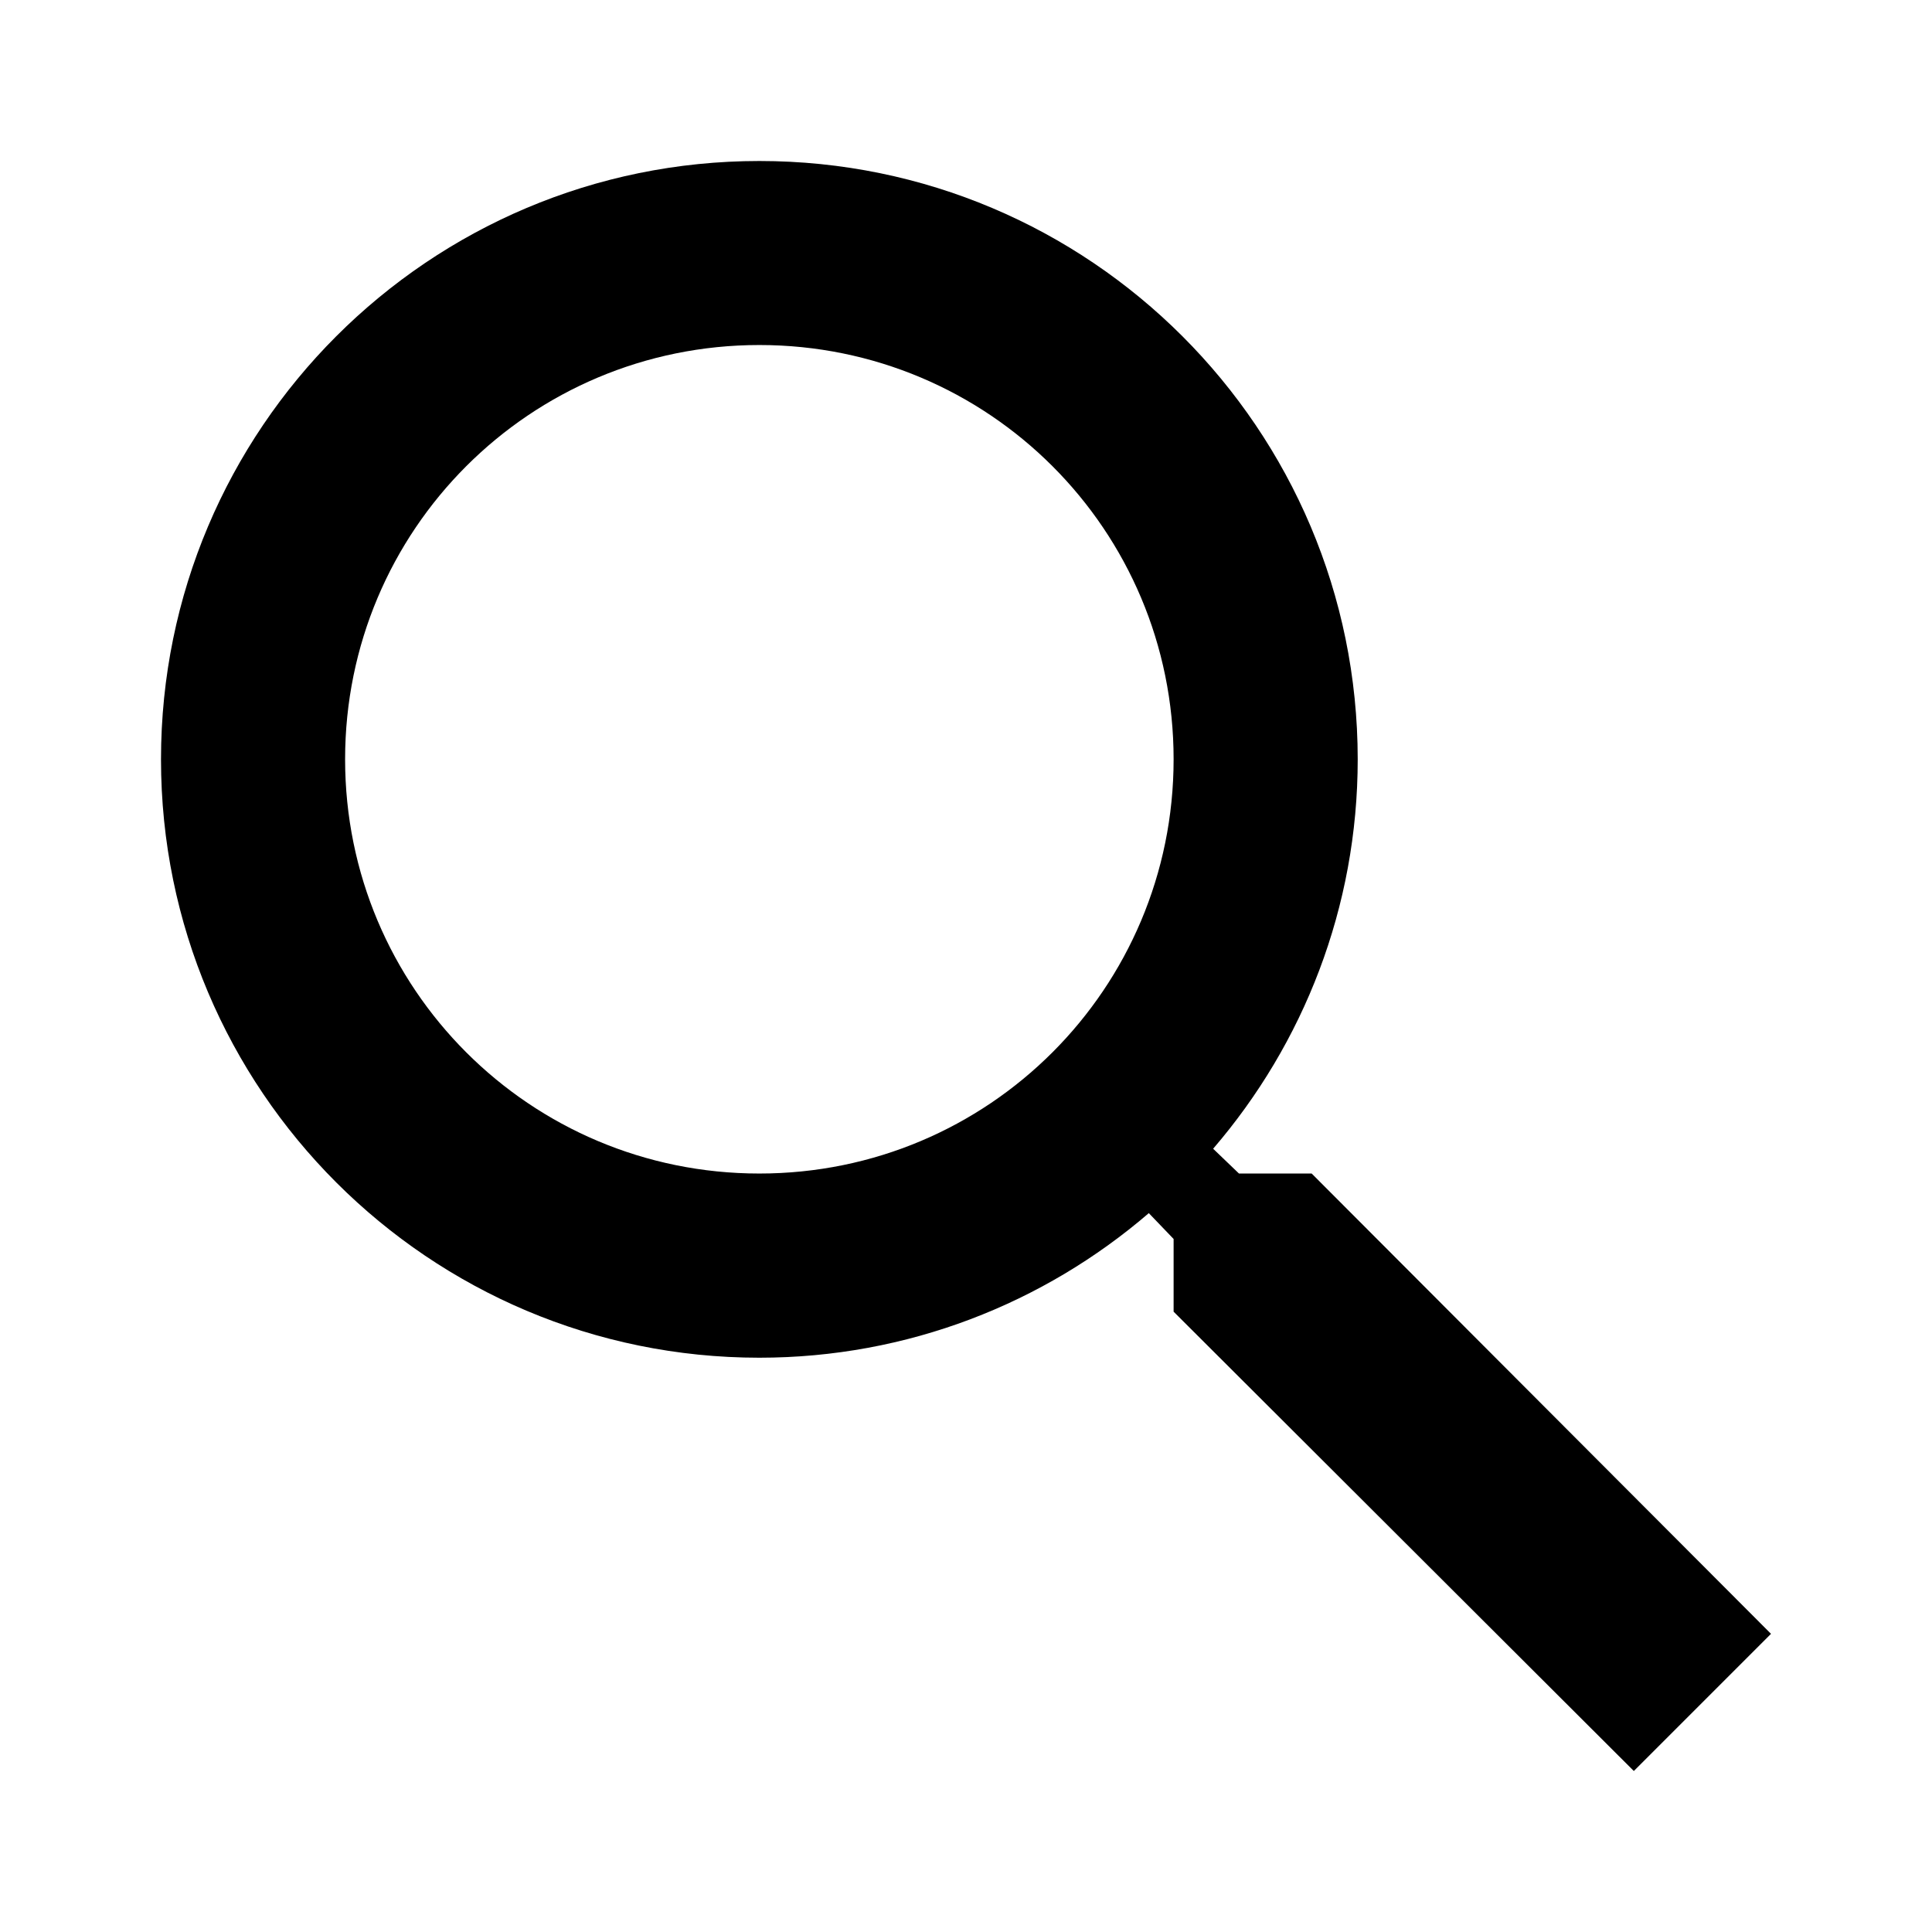
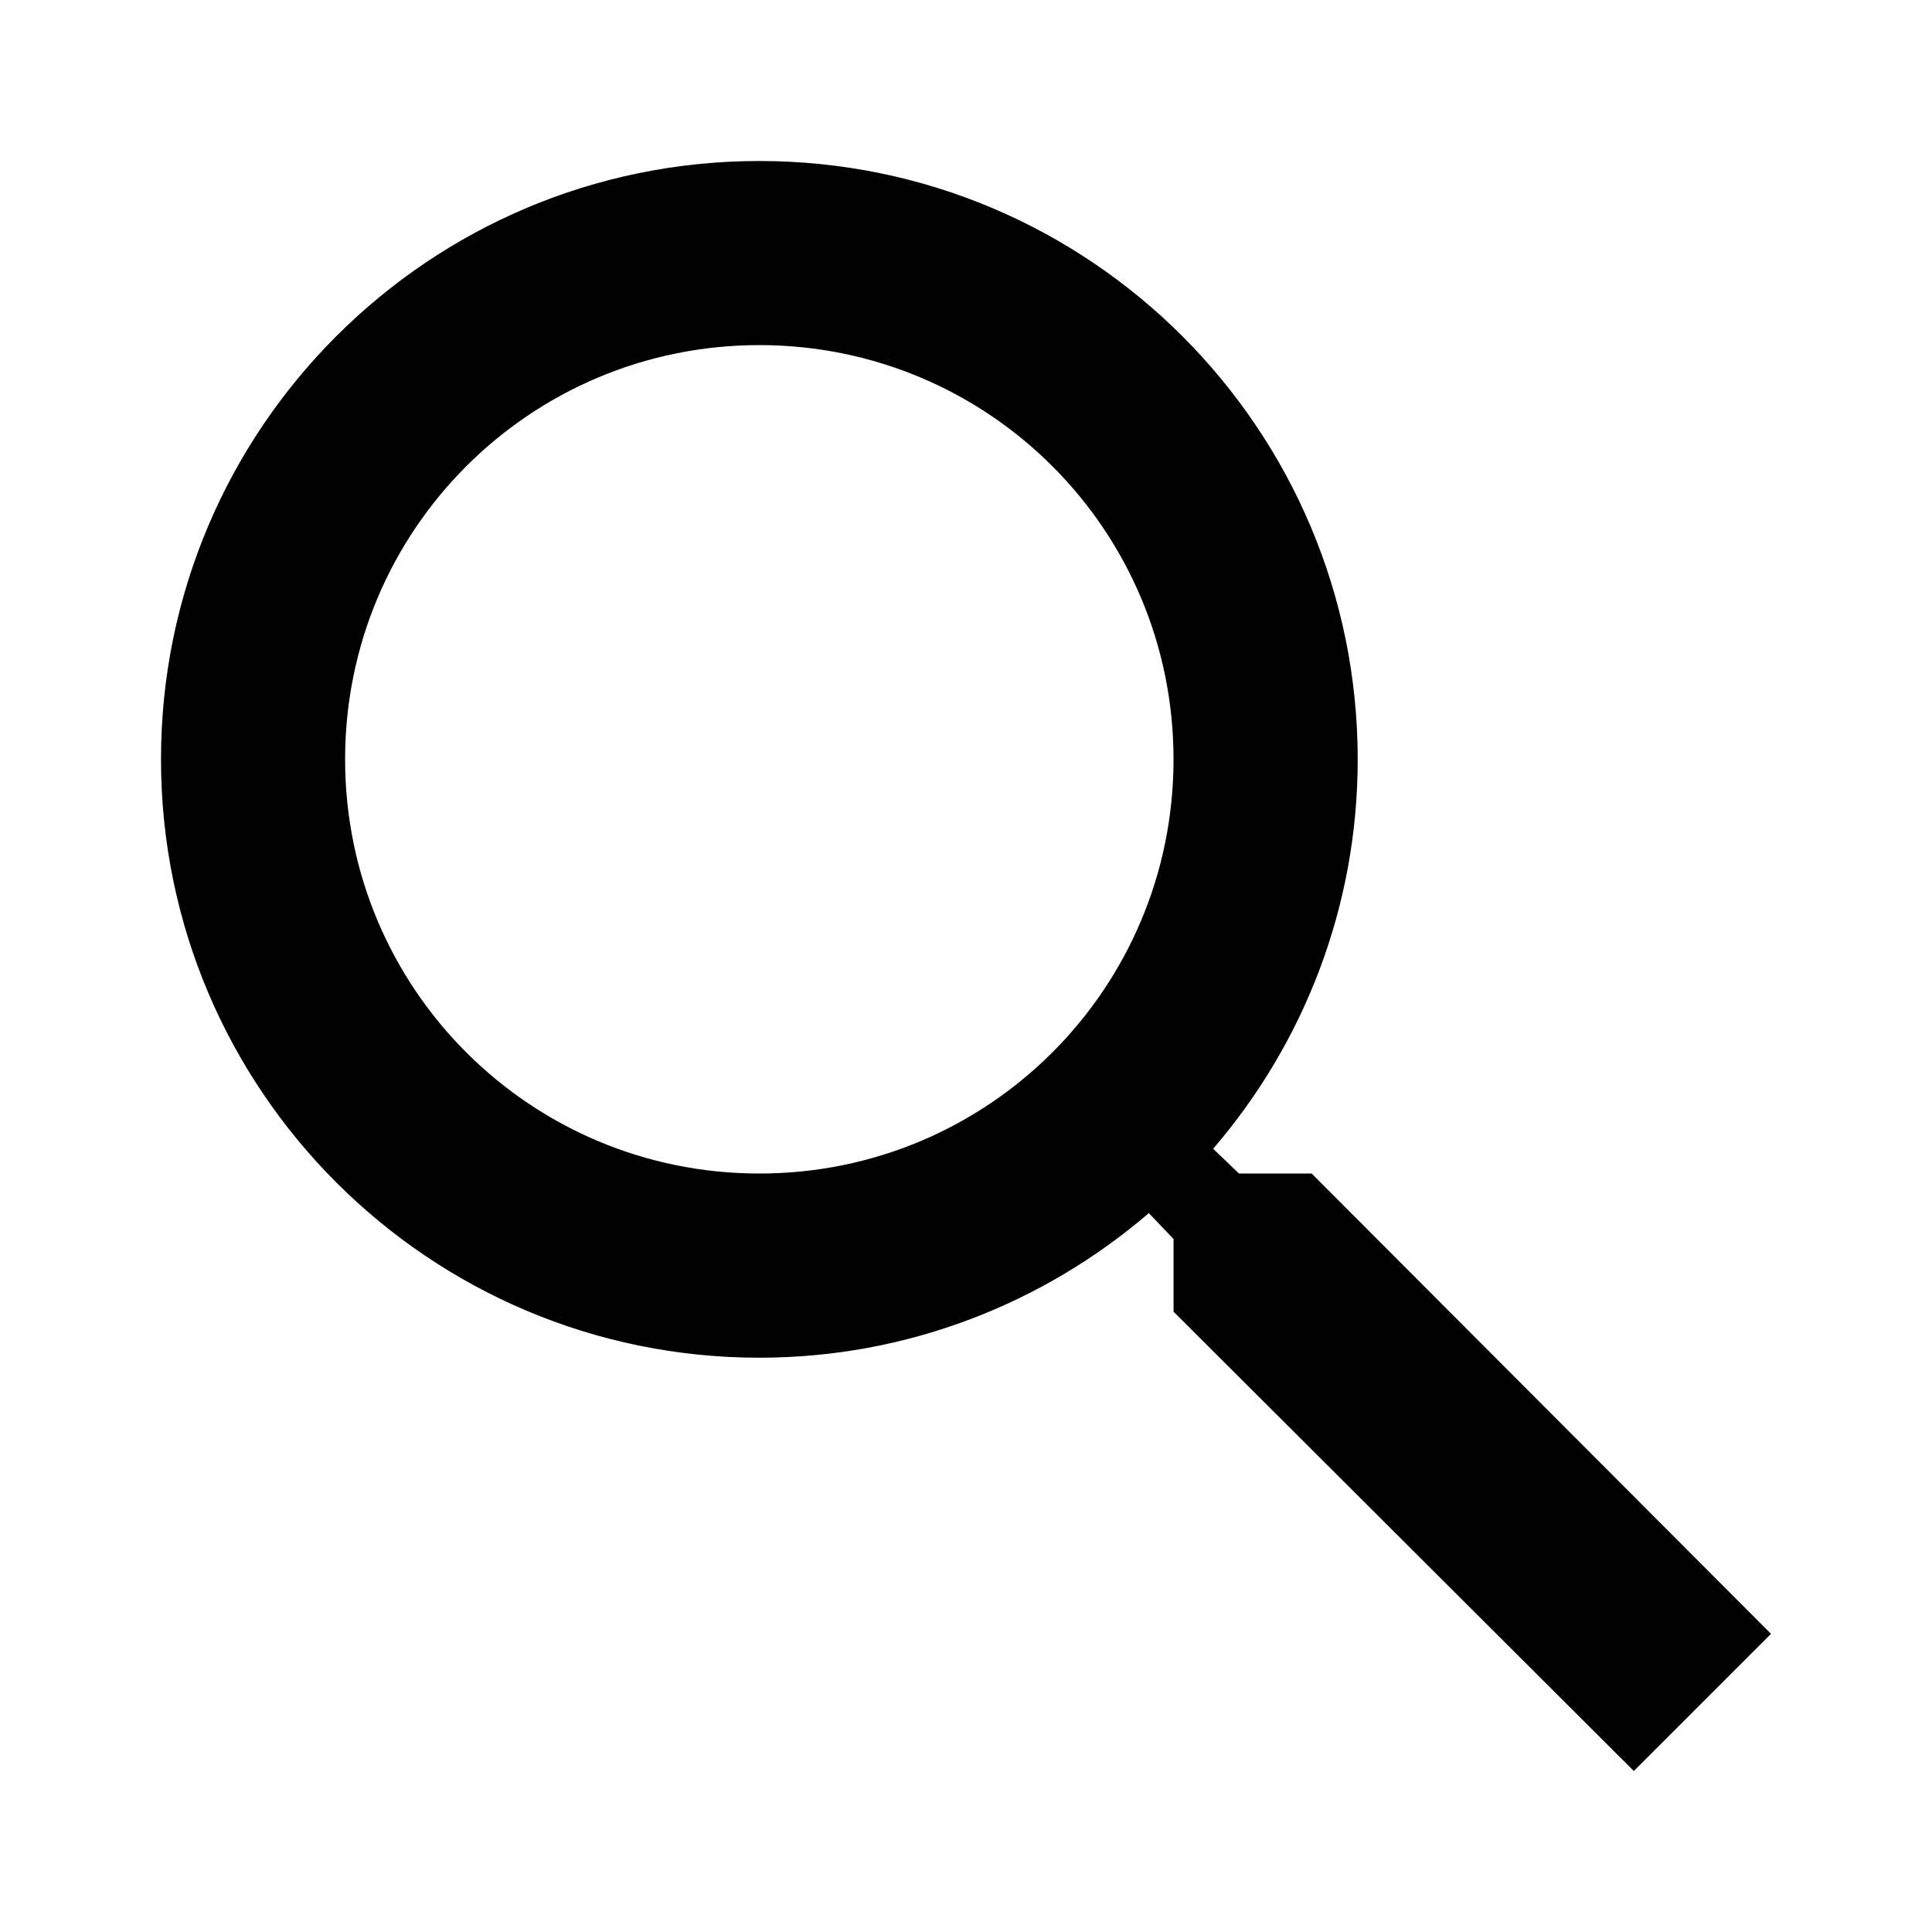
- <svg xmlns="http://www.w3.org/2000/svg" version="1.1" id="icon_search" x="0px" y="0px" width="24px" height="24px" viewBox="0 0 24 24" enable-background="new 0 0 24 24" xml:space="preserve">
-   <path d="M16.294,14.578h-0.903l-0.321-0.308c1.122-1.305,1.796-2.997,1.796-4.838C16.865,5.328,13.538,2,9.433,2  C5.328,2,2,5.328,2,9.433c0,4.105,3.328,7.433,7.433,7.433c1.841,0,3.533-0.674,4.838-1.796l0.308,0.321v0.903L20.296,22L22,20.296  L16.294,14.578z M9.433,14.578c-2.848,0-5.146-2.298-5.146-5.146s2.298-5.146,5.146-5.146s5.146,2.298,5.146,5.146  S12.28,14.578,9.433,14.578z" />
+ <svg xmlns="http://www.w3.org/2000/svg" version="1.1" id="master" x="0px" y="0px" width="24px" height="24px" viewBox="0 0 24 24" enable-background="new 0 0 24 24" xml:space="preserve">
+   <path d="M16.294,14.578h-0.903l-0.321-0.308c1.122-1.304,1.796-2.997,1.796-4.837C16.865,5.328,13.538,2,9.433,2  C5.327,2,2,5.328,2,9.433c0,4.104,3.328,7.433,7.433,7.433c1.84,0,3.533-0.676,4.838-1.796l0.307,0.321v0.903L20.296,22L22,20.296  L16.294,14.578z M9.433,14.578c-2.848,0-5.146-2.298-5.146-5.145c0-2.847,2.297-5.146,5.146-5.146c2.847,0,5.145,2.297,5.145,5.146  C14.578,12.28,12.28,14.578,9.433,14.578z" />
</svg>
